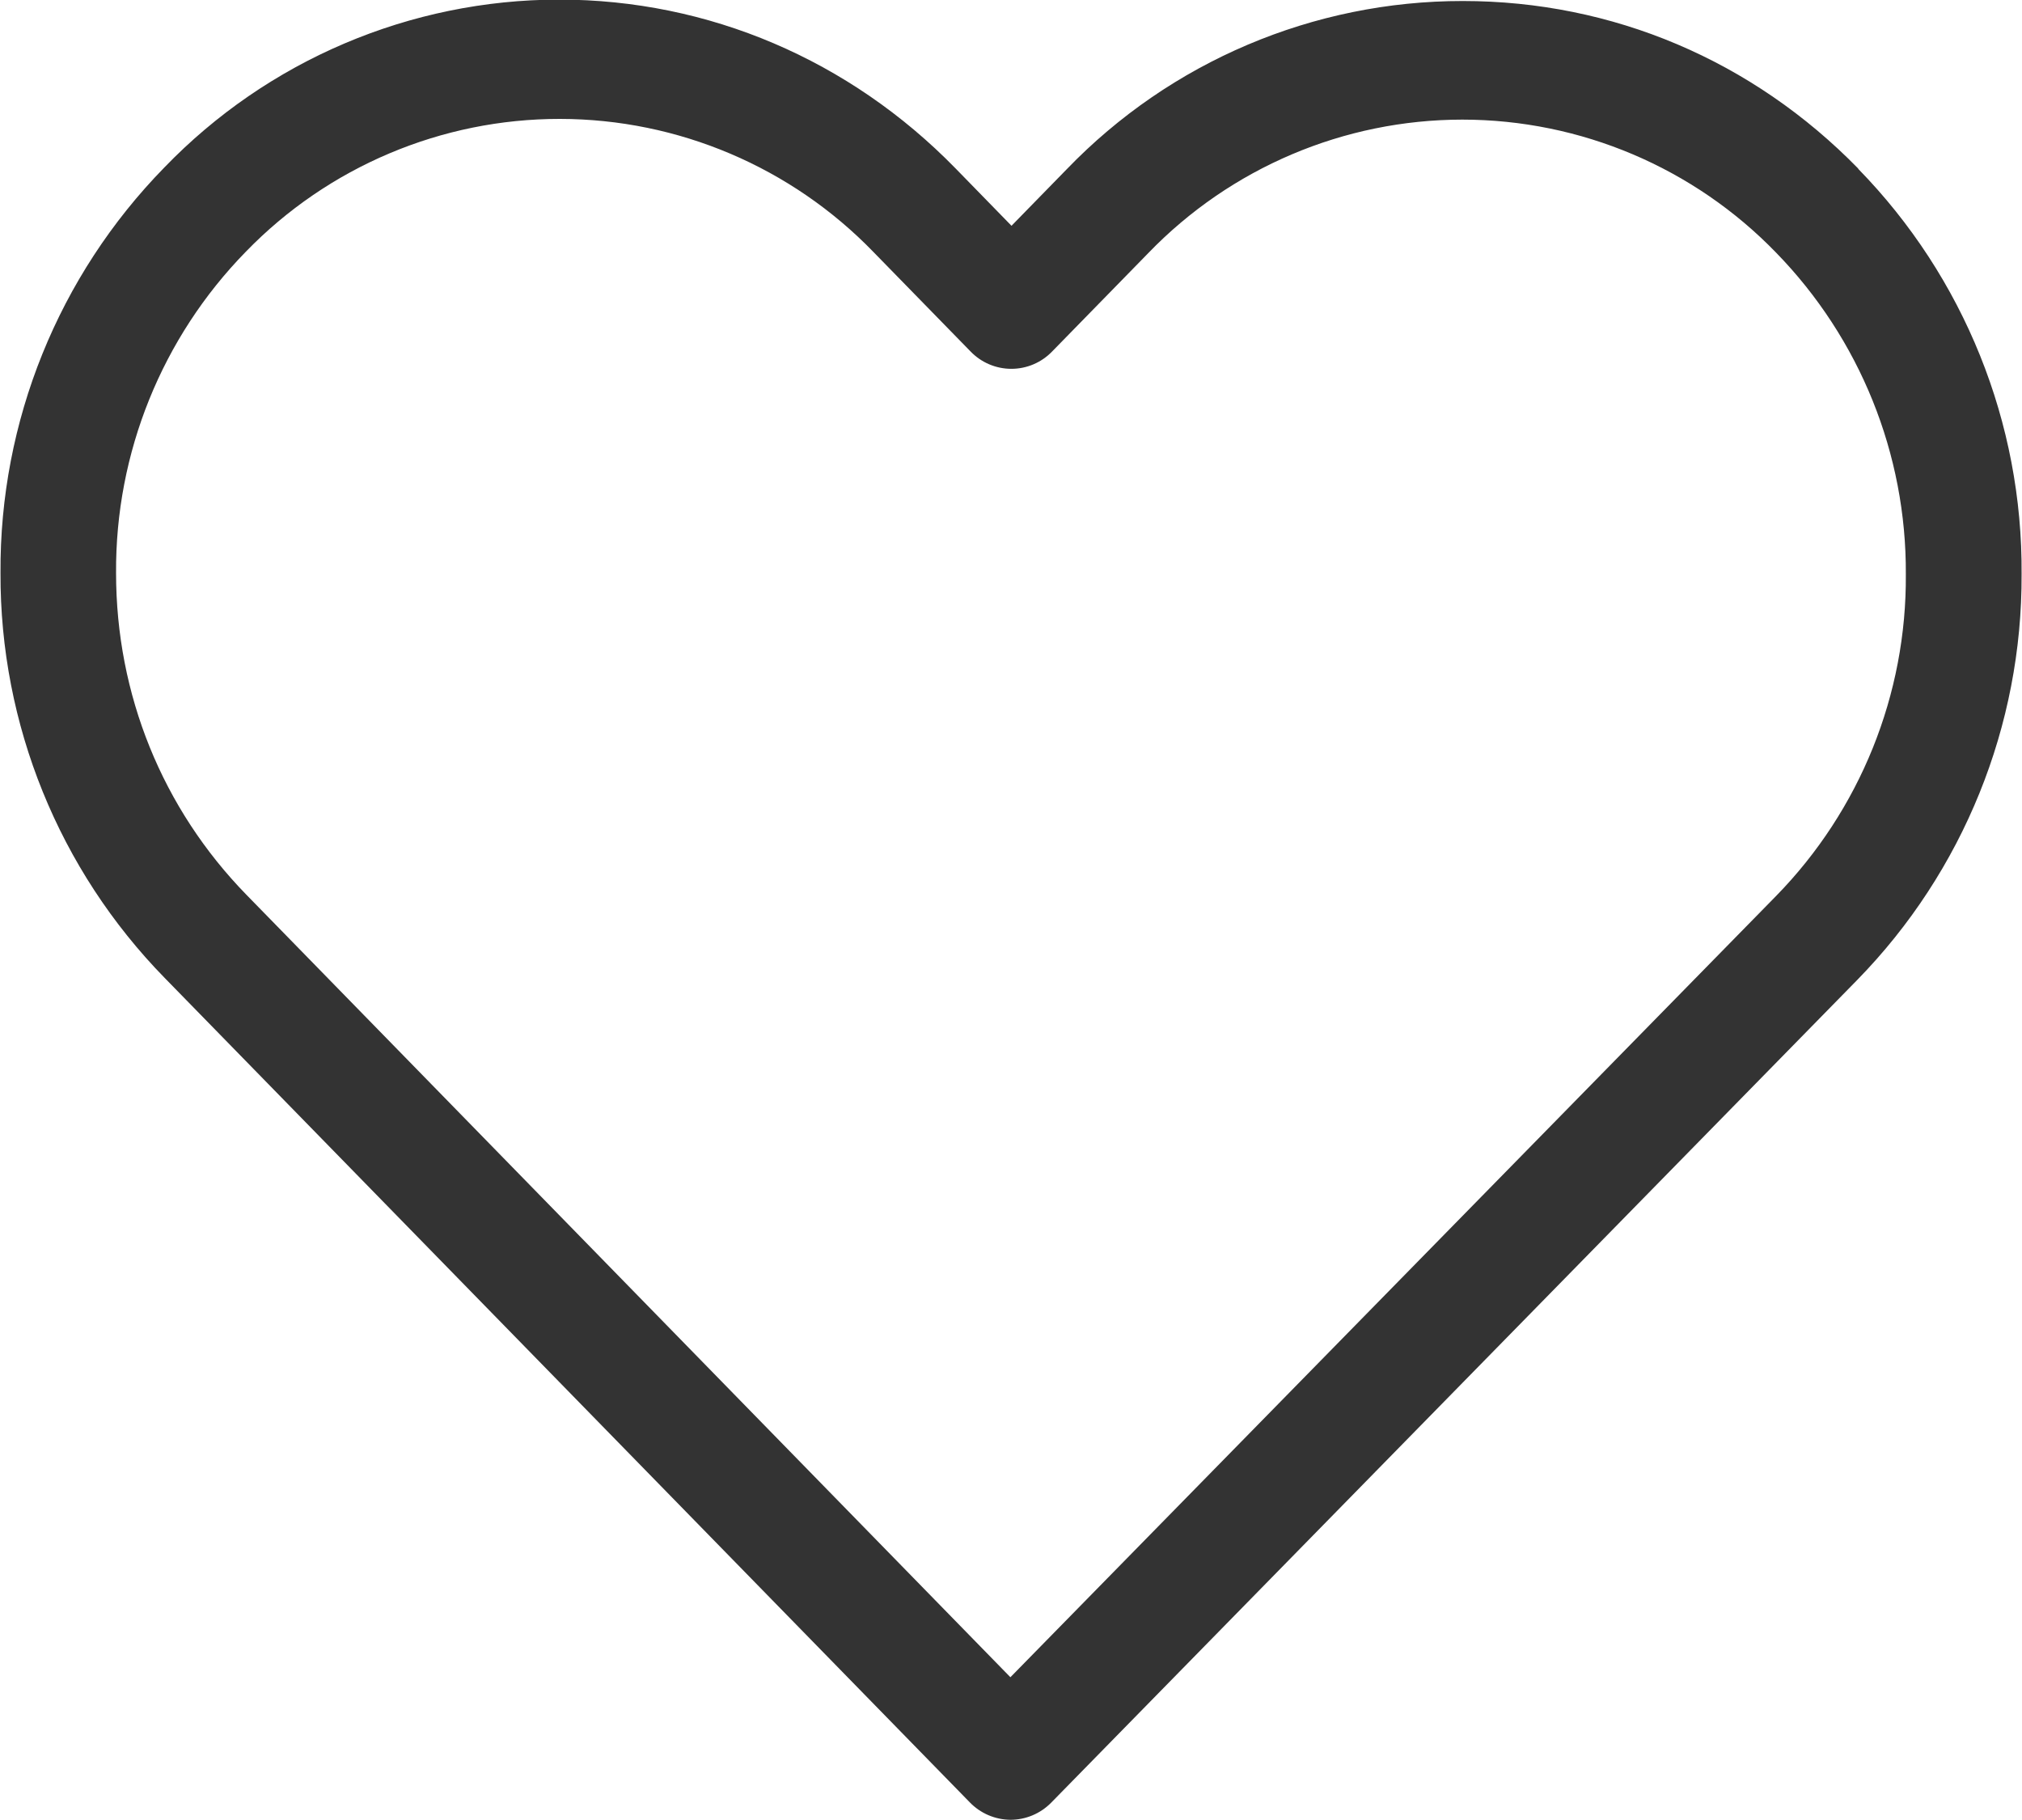
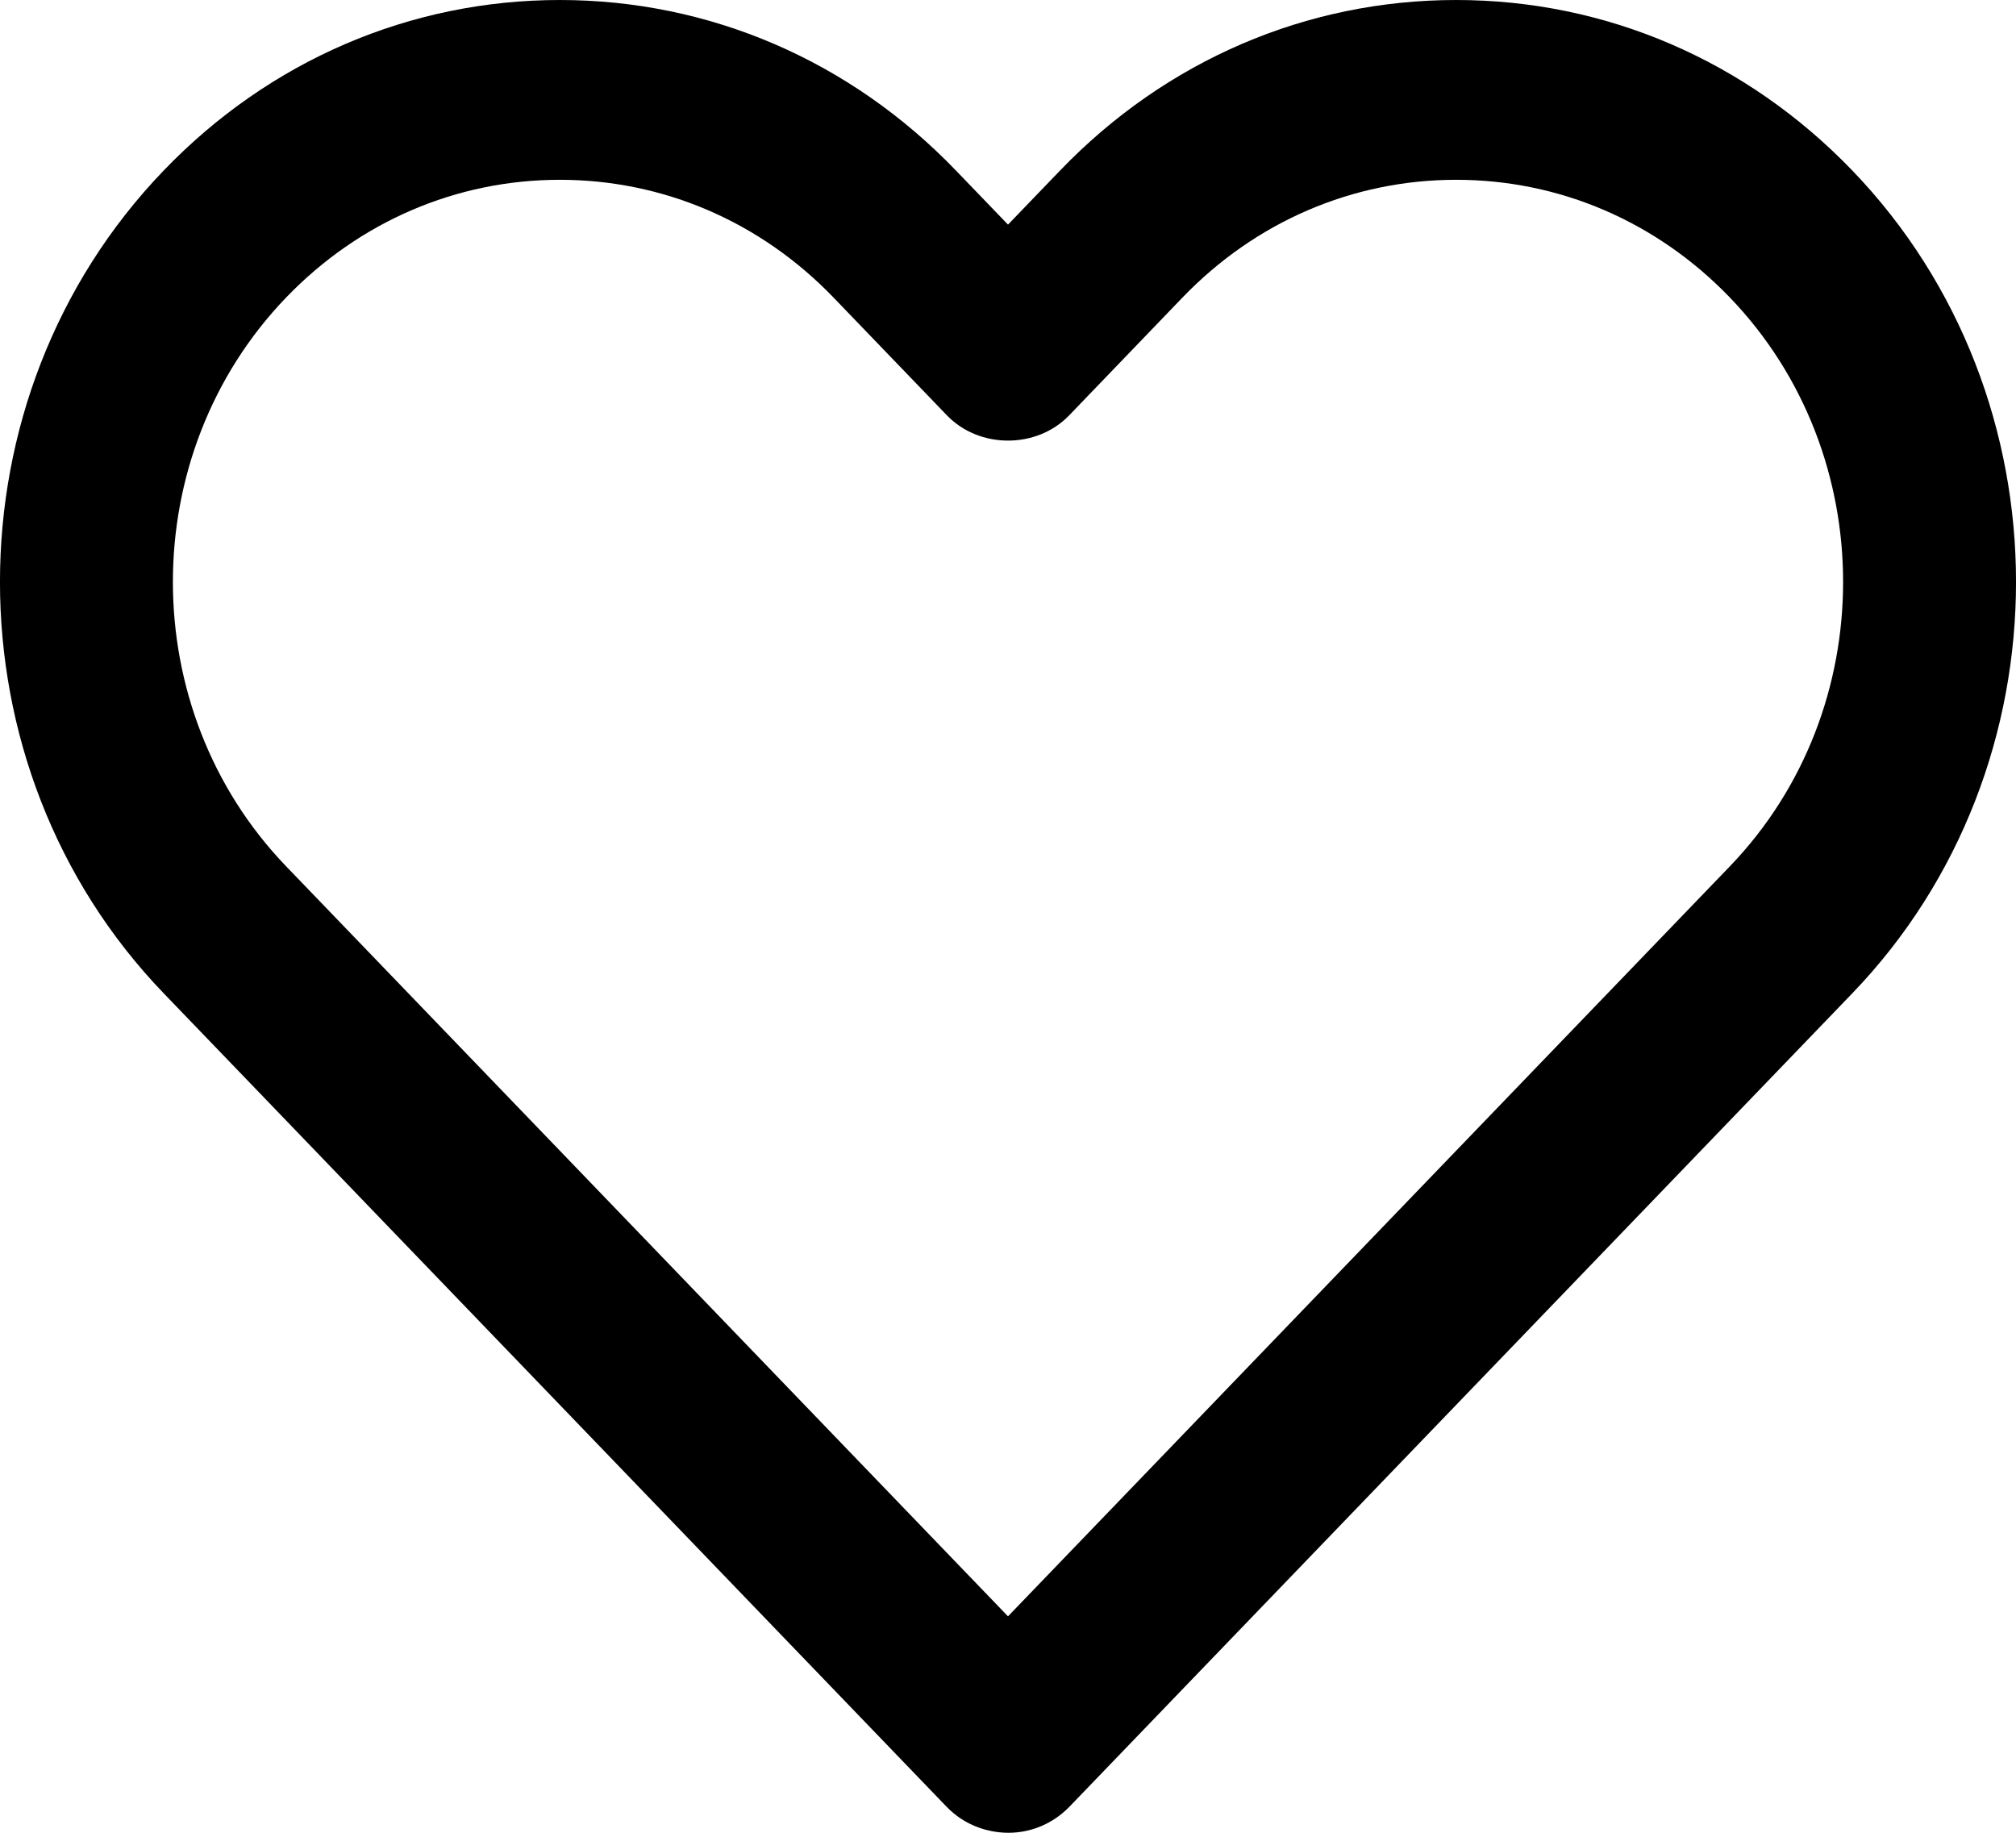
- <svg xmlns="http://www.w3.org/2000/svg" width="20" height="18" viewBox="0 0 20 18">
-   <path d="M18.38 1.67a5.678 5.678 0 0 1 1.616 4.01 5.704 5.704 0 0 1-1.624 4.01l-7.976 8.14a.566.566 0 0 1-.402.168.567.567 0 0 1-.403-.174L1.63 9.673A5.696 5.696 0 0 1 .005 5.667a5.683 5.683 0 0 1 1.62-4.01A5.432 5.432 0 0 1 5.53-.004c1.479 0 2.873.596 3.92 1.668l.555.569.547-.56A5.437 5.437 0 0 1 14.469.01c1.48 0 2.865.586 3.912 1.658zm-.813 7.192a4.502 4.502 0 0 0 1.284-3.182 4.52 4.52 0 0 0-1.284-3.182 4.322 4.322 0 0 0-3.102-1.315 4.32 4.32 0 0 0-3.107 1.32l-.95.972a.56.56 0 0 1-.809 0l-.957-.98a4.321 4.321 0 0 0-6.21-.006 4.504 4.504 0 0 0-1.284 3.178c0 1.202.458 2.33 1.289 3.182l7.557 7.739 7.573-7.726z" fill="#333" fill-rule="evenodd" />
+ <svg xmlns="http://www.w3.org/2000/svg" width="22px" height="20px" viewBox="0 0 22 20" version="1.1">
+   <g id="Page-1" stroke="none" stroke-width="1" fill="none" fill-rule="evenodd">
+     <path d="M20.213,1.86 C22.596,4.336 22.596,8.365 20.213,10.84 L11.673,19.713 C11.489,19.904 11.247,20 11.005,20 C10.944,20 10.883,19.994 10.822,19.982 C10.64,19.947 10.466,19.858 10.327,19.713 L1.787,10.84 C-0.596,8.365 -0.596,4.336 1.787,1.86 C2.941,0.66 4.477,0 6.109,0 C7.741,0 9.277,0.66 10.431,1.86 L11,2.451 L11.569,1.86 C12.723,0.66 14.258,0 15.891,0 C17.524,0 19.058,0.66 20.213,1.86 Z M18.878,9.453 C20.525,7.742 20.525,4.959 18.878,3.247 C18.08,2.418 17.019,1.962 15.891,1.962 C14.762,1.962 13.702,2.418 12.904,3.247 L11.668,4.532 C11.314,4.9 10.687,4.9 10.333,4.532 L9.096,3.247 C8.298,2.418 7.237,1.962 6.109,1.962 C4.981,1.962 3.92,2.418 3.122,3.247 C1.475,4.959 1.475,7.742 3.122,9.453 L11,17.638 L18.878,9.453 Z" id="Combined-shape-718" fill="#000000" />
+   </g>
</svg>
